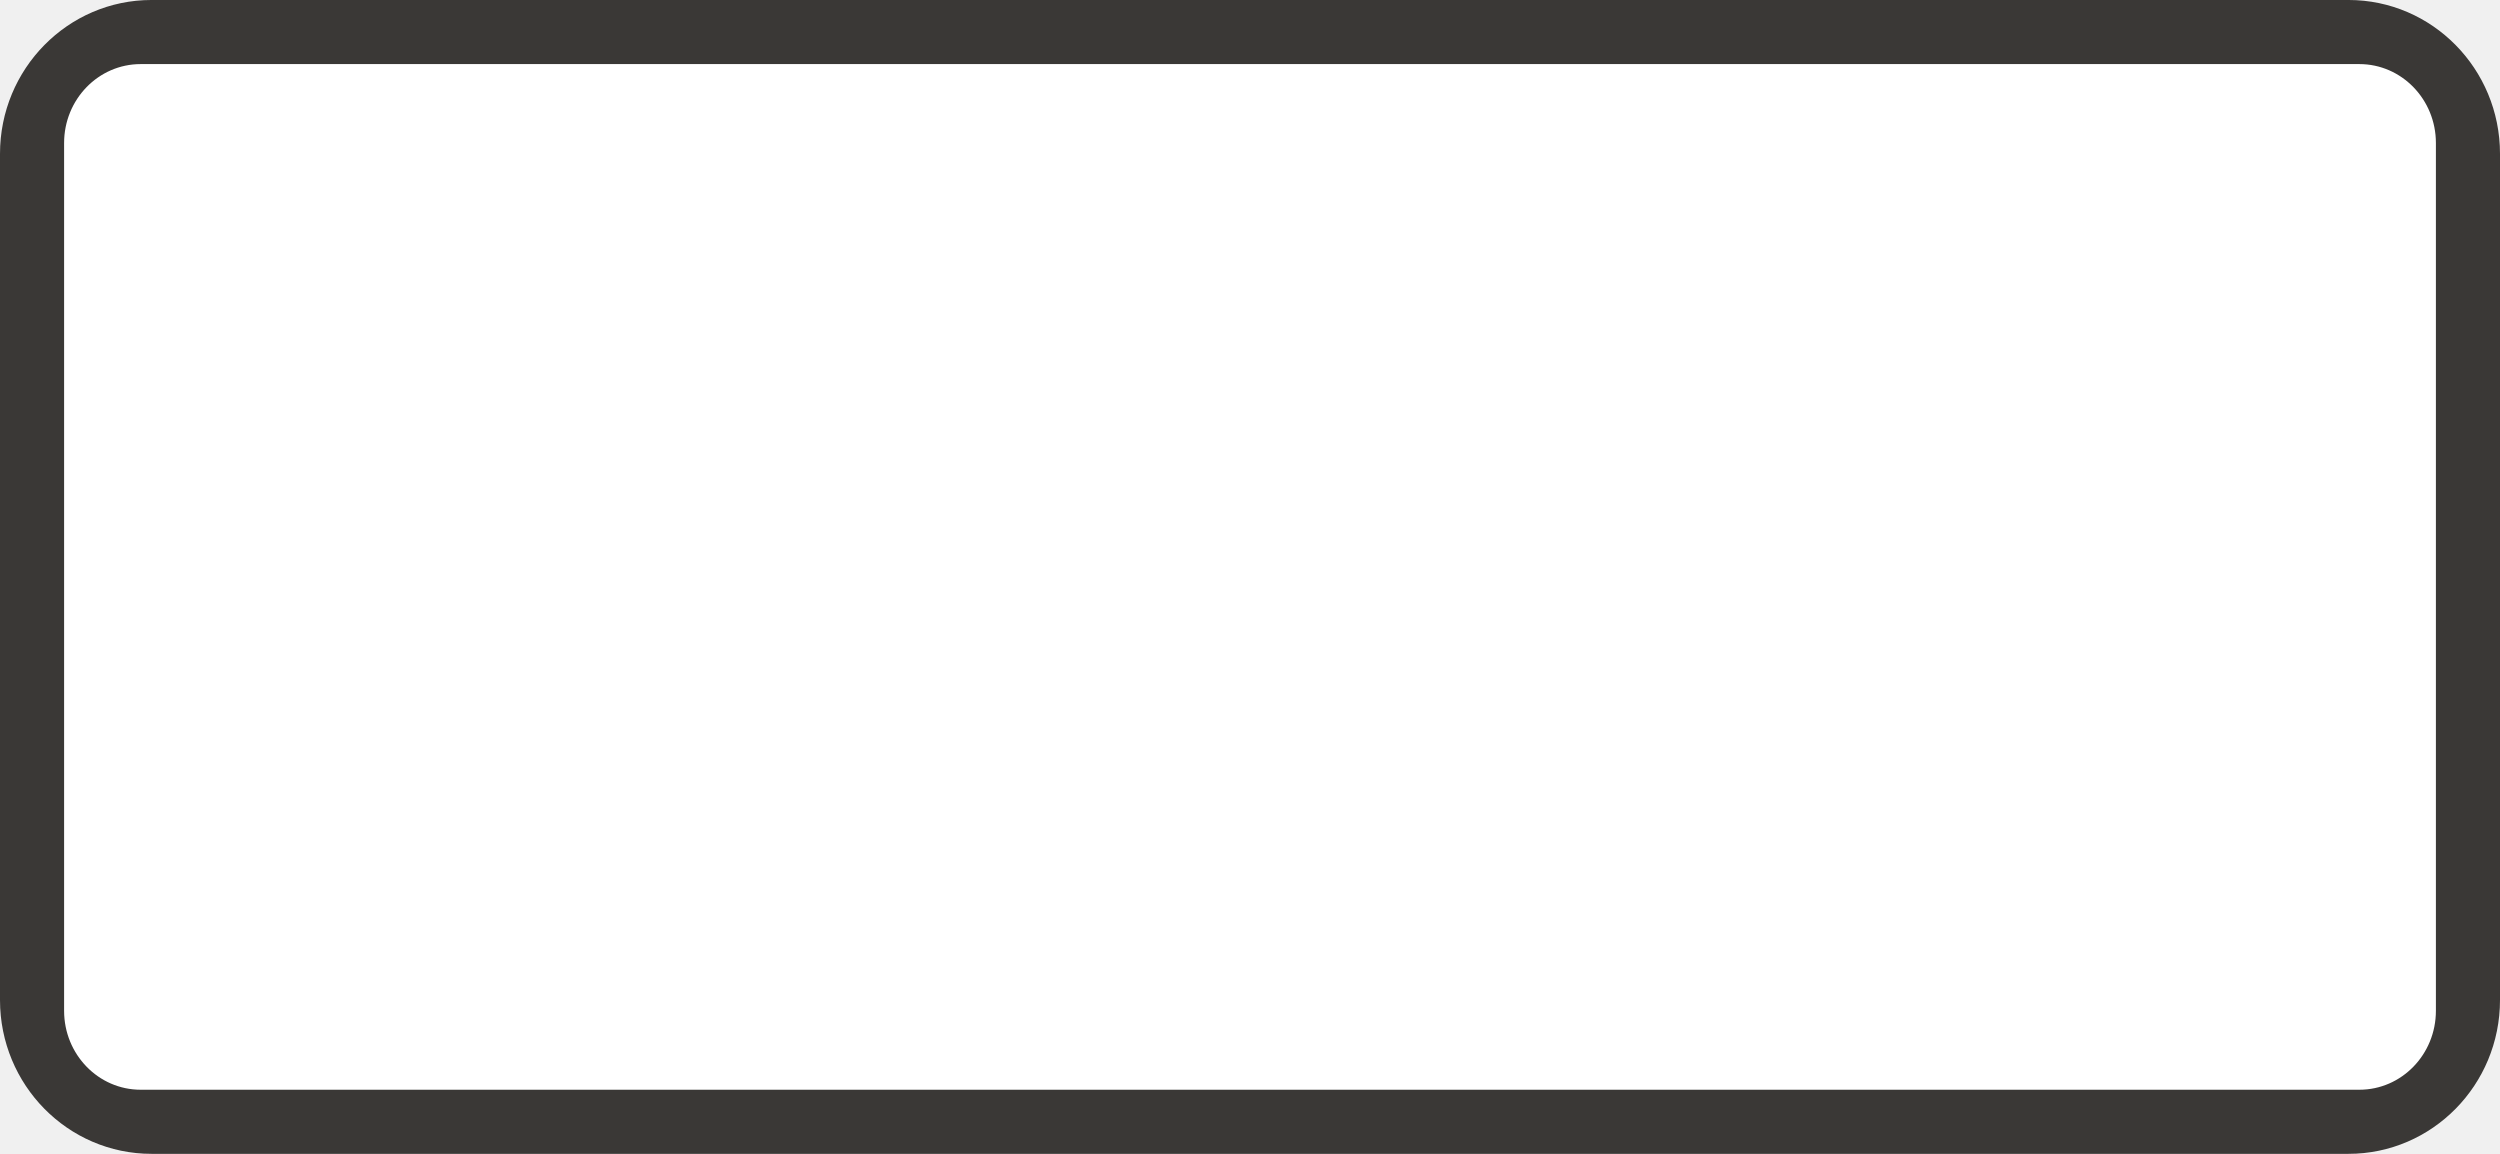
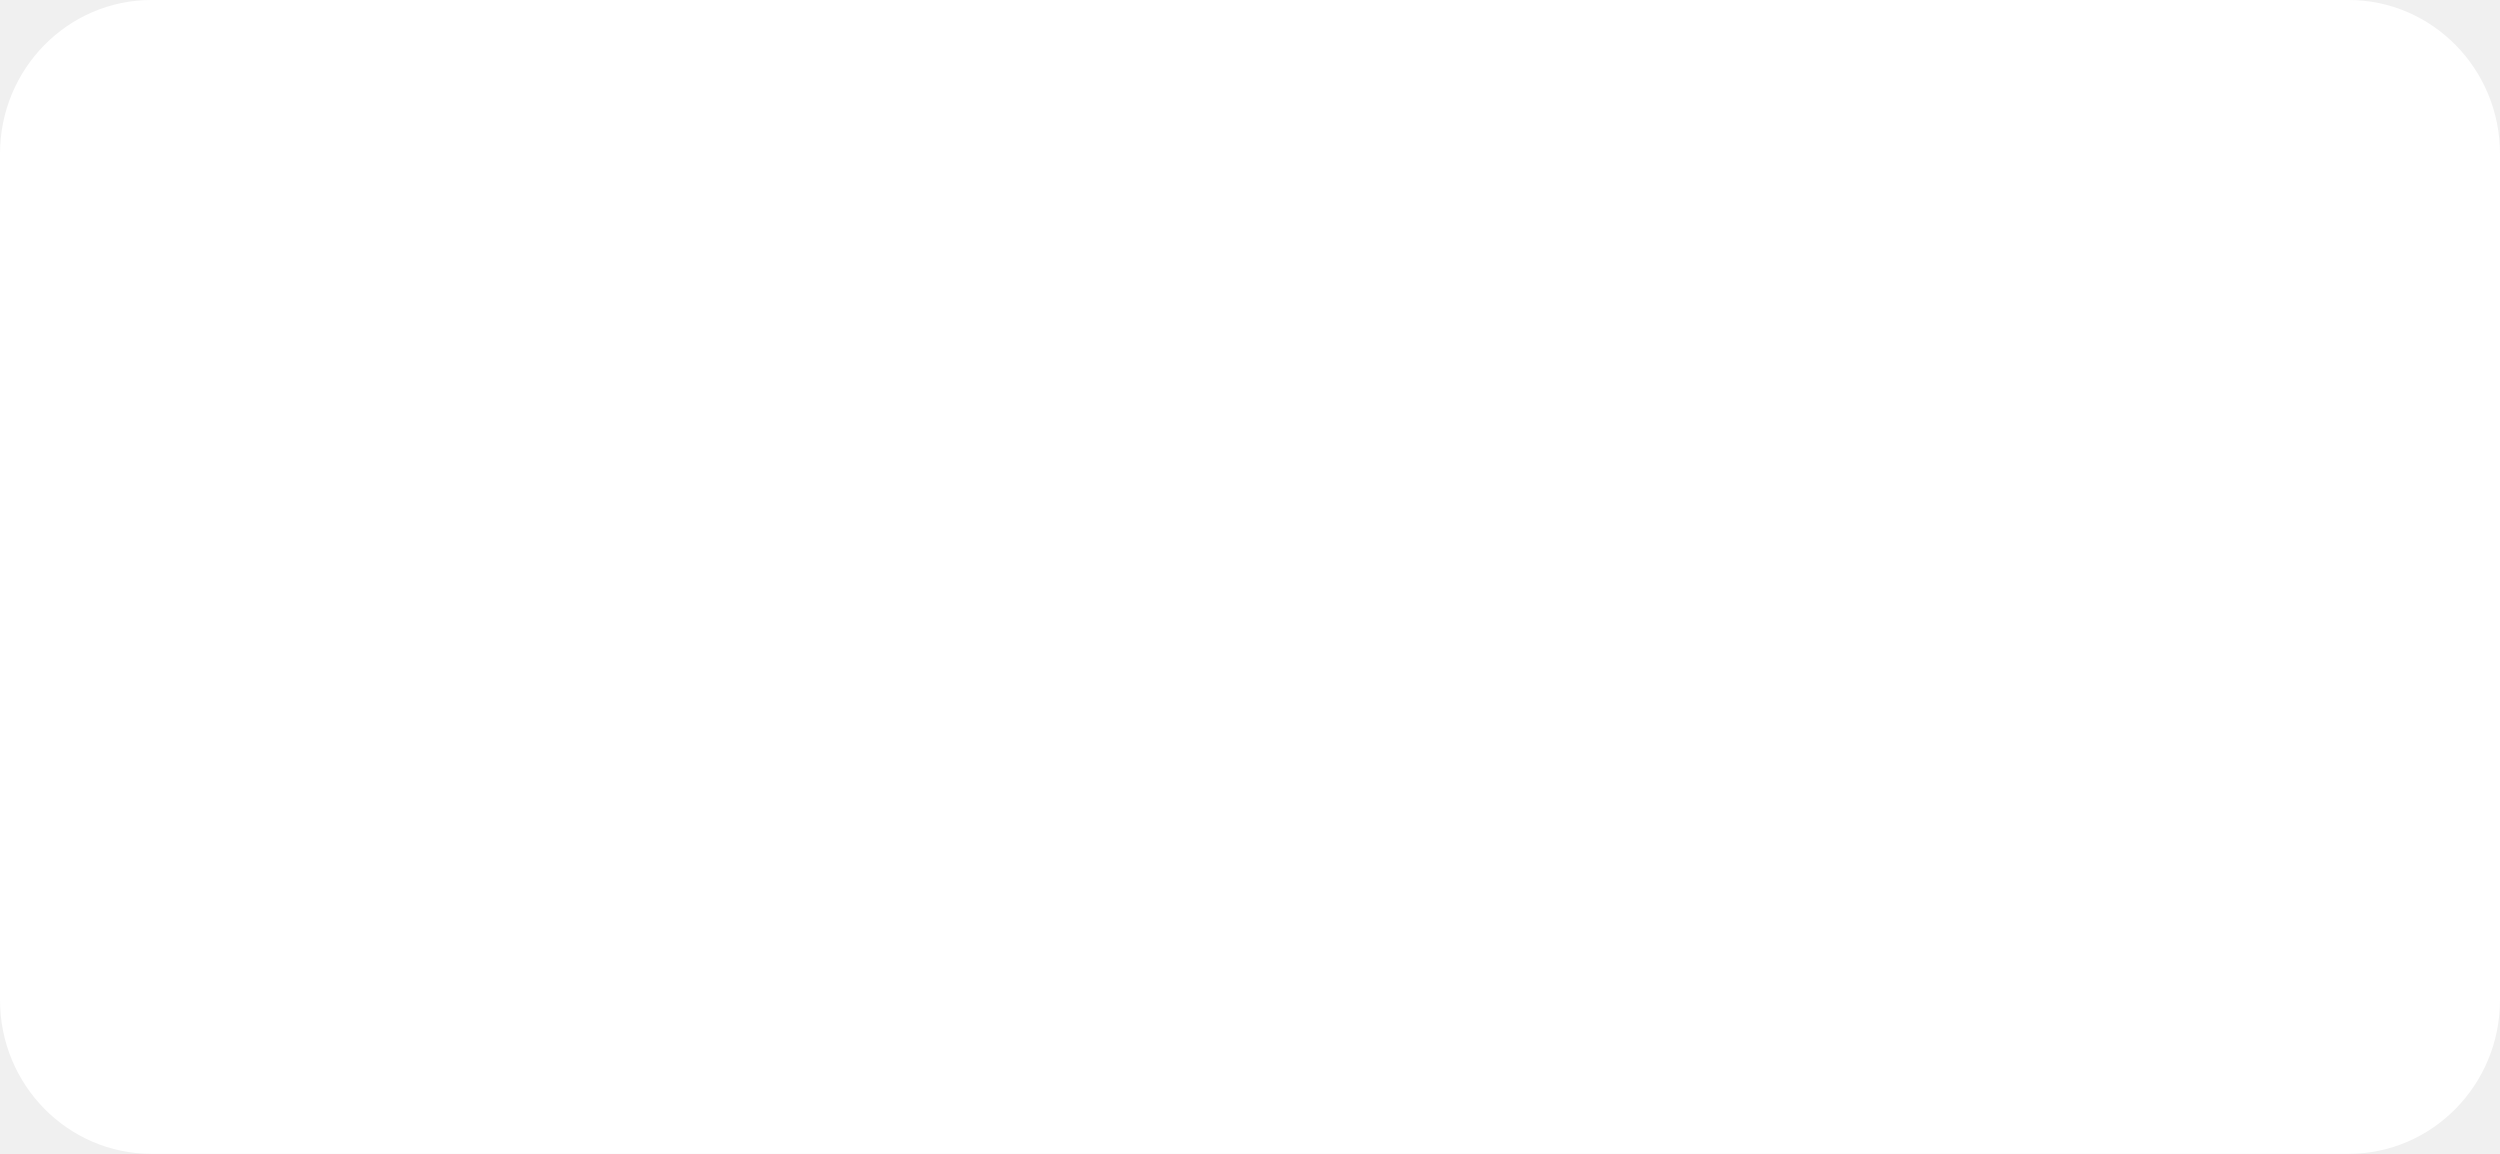
<svg xmlns="http://www.w3.org/2000/svg" viewBox="0 0 39 18" version="1.1" id="svg5088" height="18" width="39">
  <defs id="defs5090" />
  <g transform="translate(-54.99999,-941.3622)" id="layer1">
    <g id="generic-md-3" transform="translate(-180,480)">
-       <rect rx="2.364" ry="2.4" y="461.362" x="235" height="18" width="39" id="rect3455" style="color:#c5c7c9;display:inline;overflow:visible;visibility:visible;fill:#3a3836;fill-opacity:1;fill-rule:evenodd;stroke:none;stroke-width:1.191;marker:none;enable-background:accumulate" />
-       <rect rx="1.194" ry="1.231" style="color:#c5c7c9;display:inline;overflow:visible;visibility:visible;fill:#ffffff;fill-opacity:1;fill-rule:evenodd;stroke:none;stroke-width:1.212;marker:none;enable-background:accumulate" id="rect3457" width="37" height="16" x="236" y="462.362" />
+       <rect rx="2.364" ry="2.4" y="461.362" x="235" height="18" width="39" id="rect3455" style="color:#3a3836;display:inline;overflow:visible;visibility:visible;fill:#ffffff;fill-opacity:1;fill-rule:evenodd;stroke:none;stroke-width:1.191;marker:none;enable-background:accumulate" />
+       <rect rx="1.194" ry="1.231" style="color:#3a3836;display:inline;overflow:visible;visibility:visible;fill:#ffffff;fill-opacity:1;fill-rule:evenodd;stroke:none;stroke-width:1.212;marker:none;enable-background:accumulate" id="rect3457" width="37" height="16" x="236" y="462.362" />
    </g>
  </g>
</svg>
